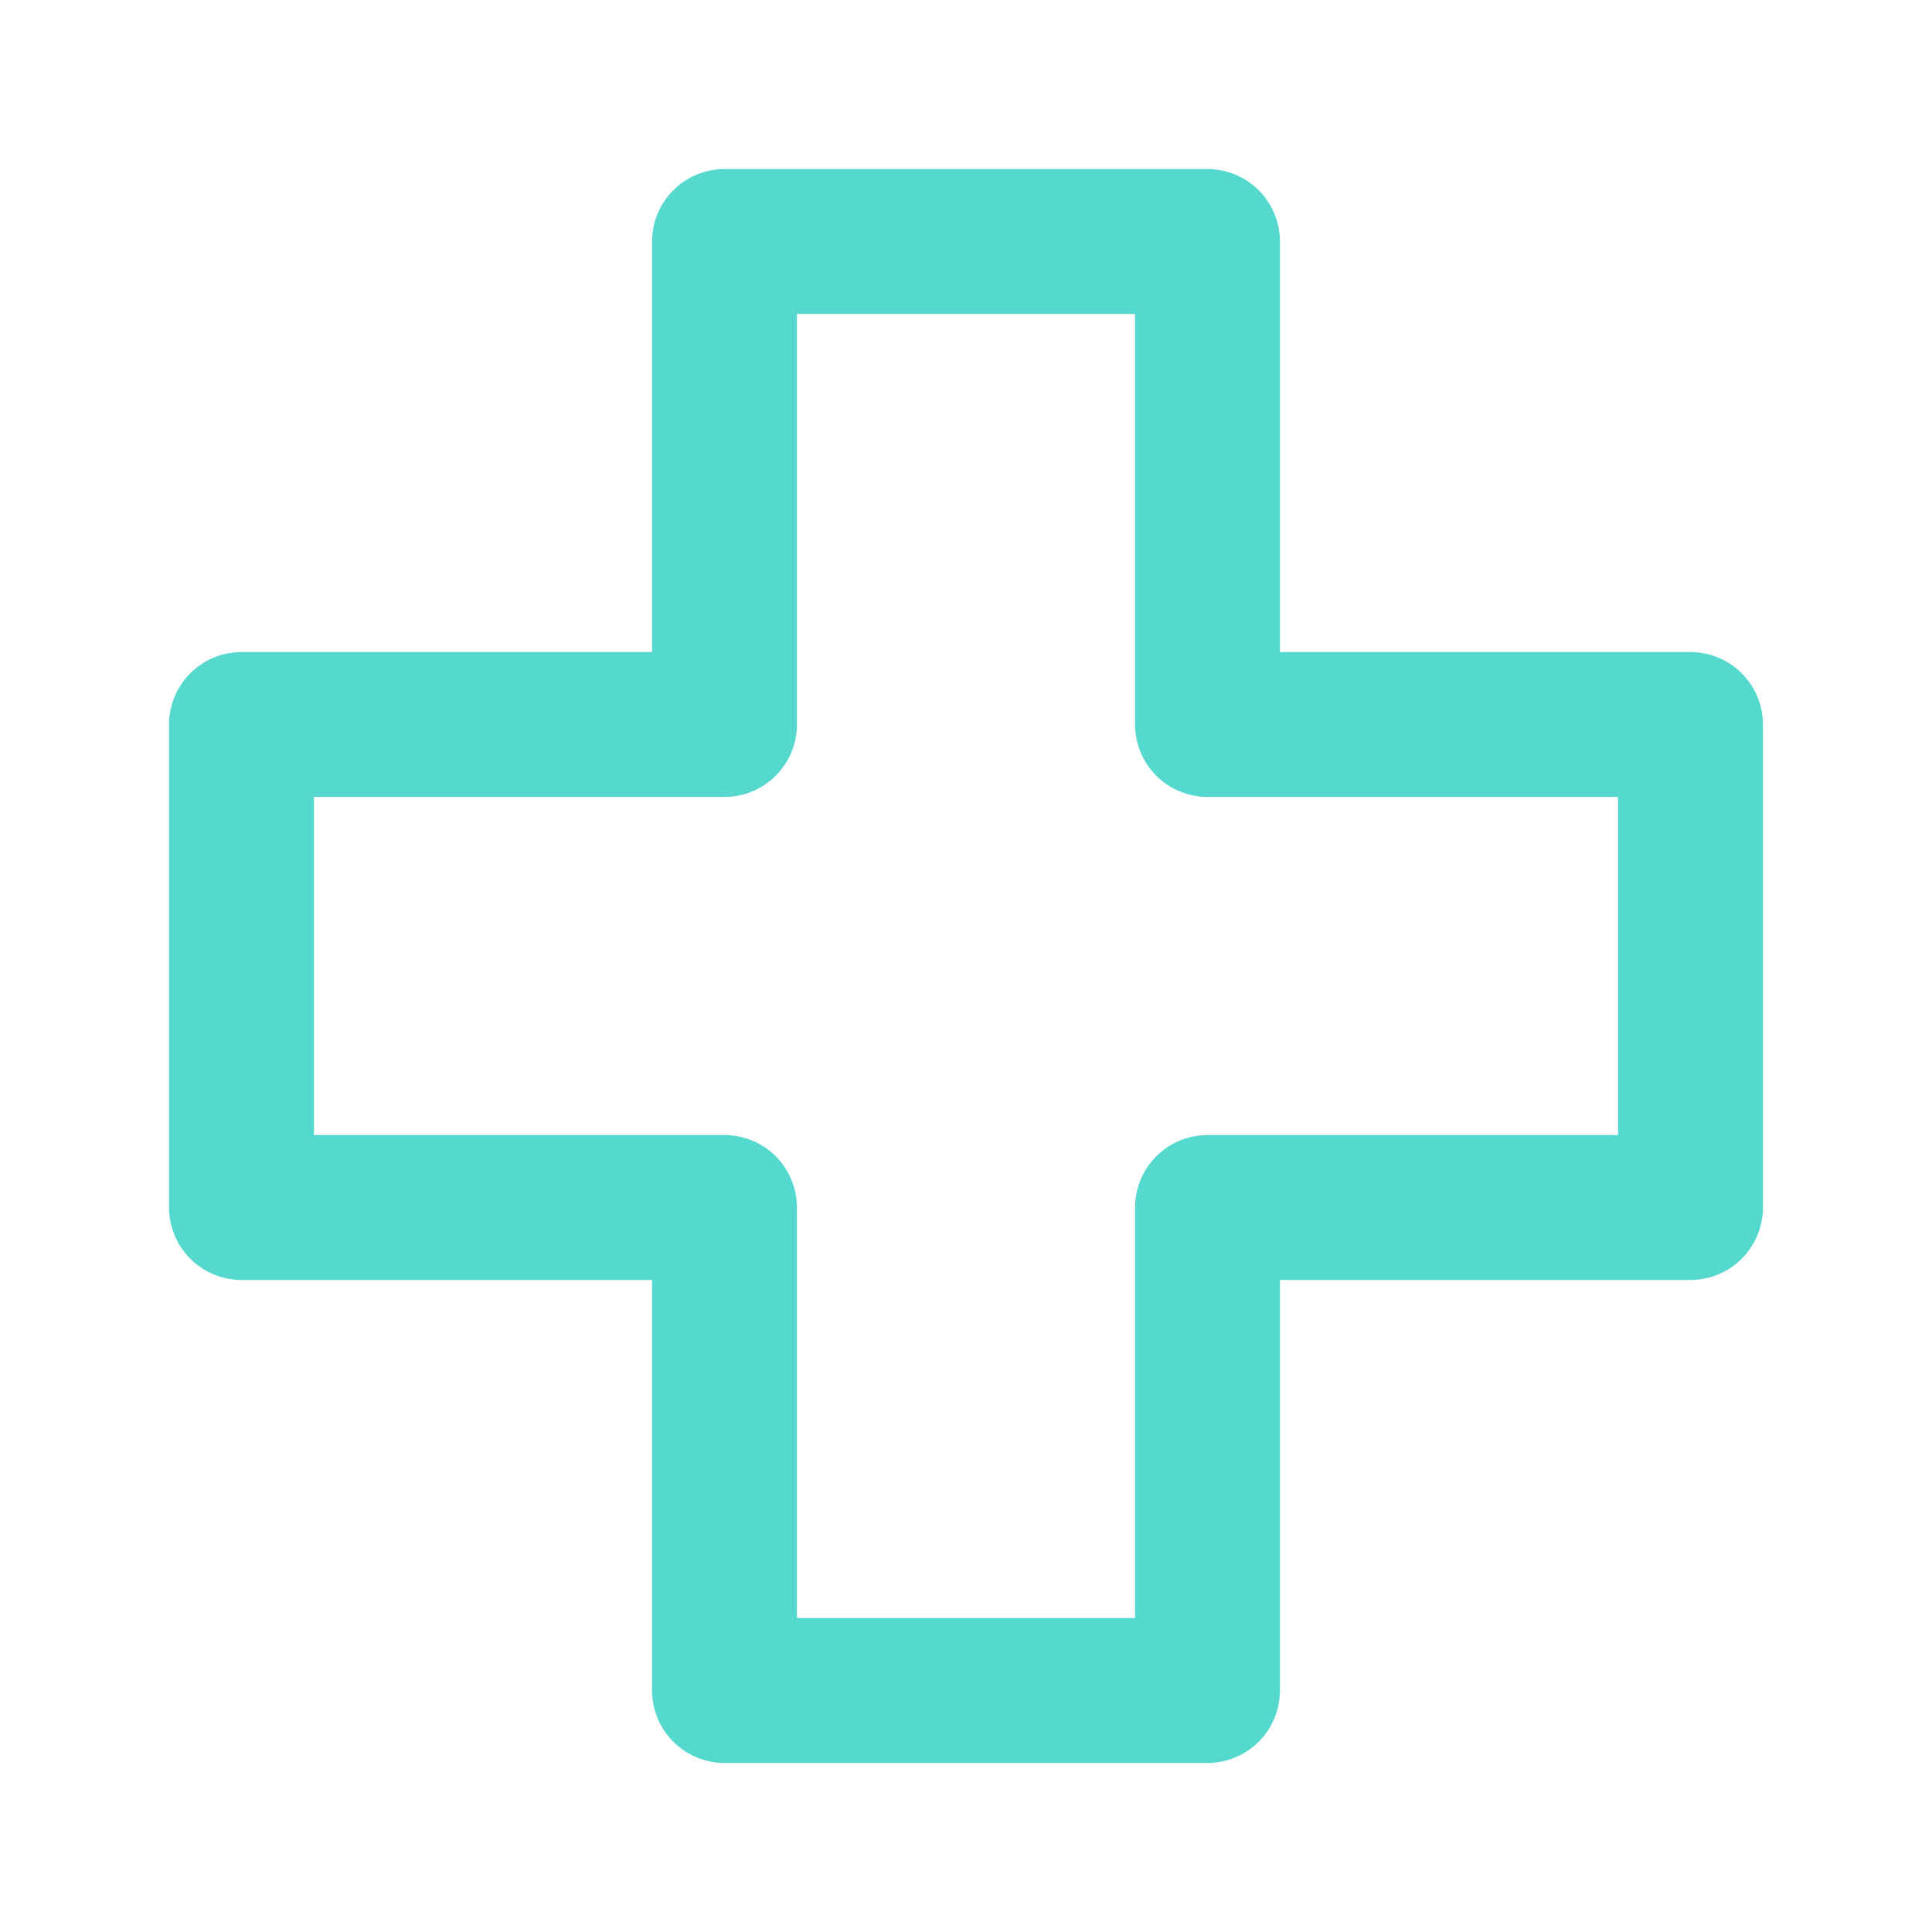
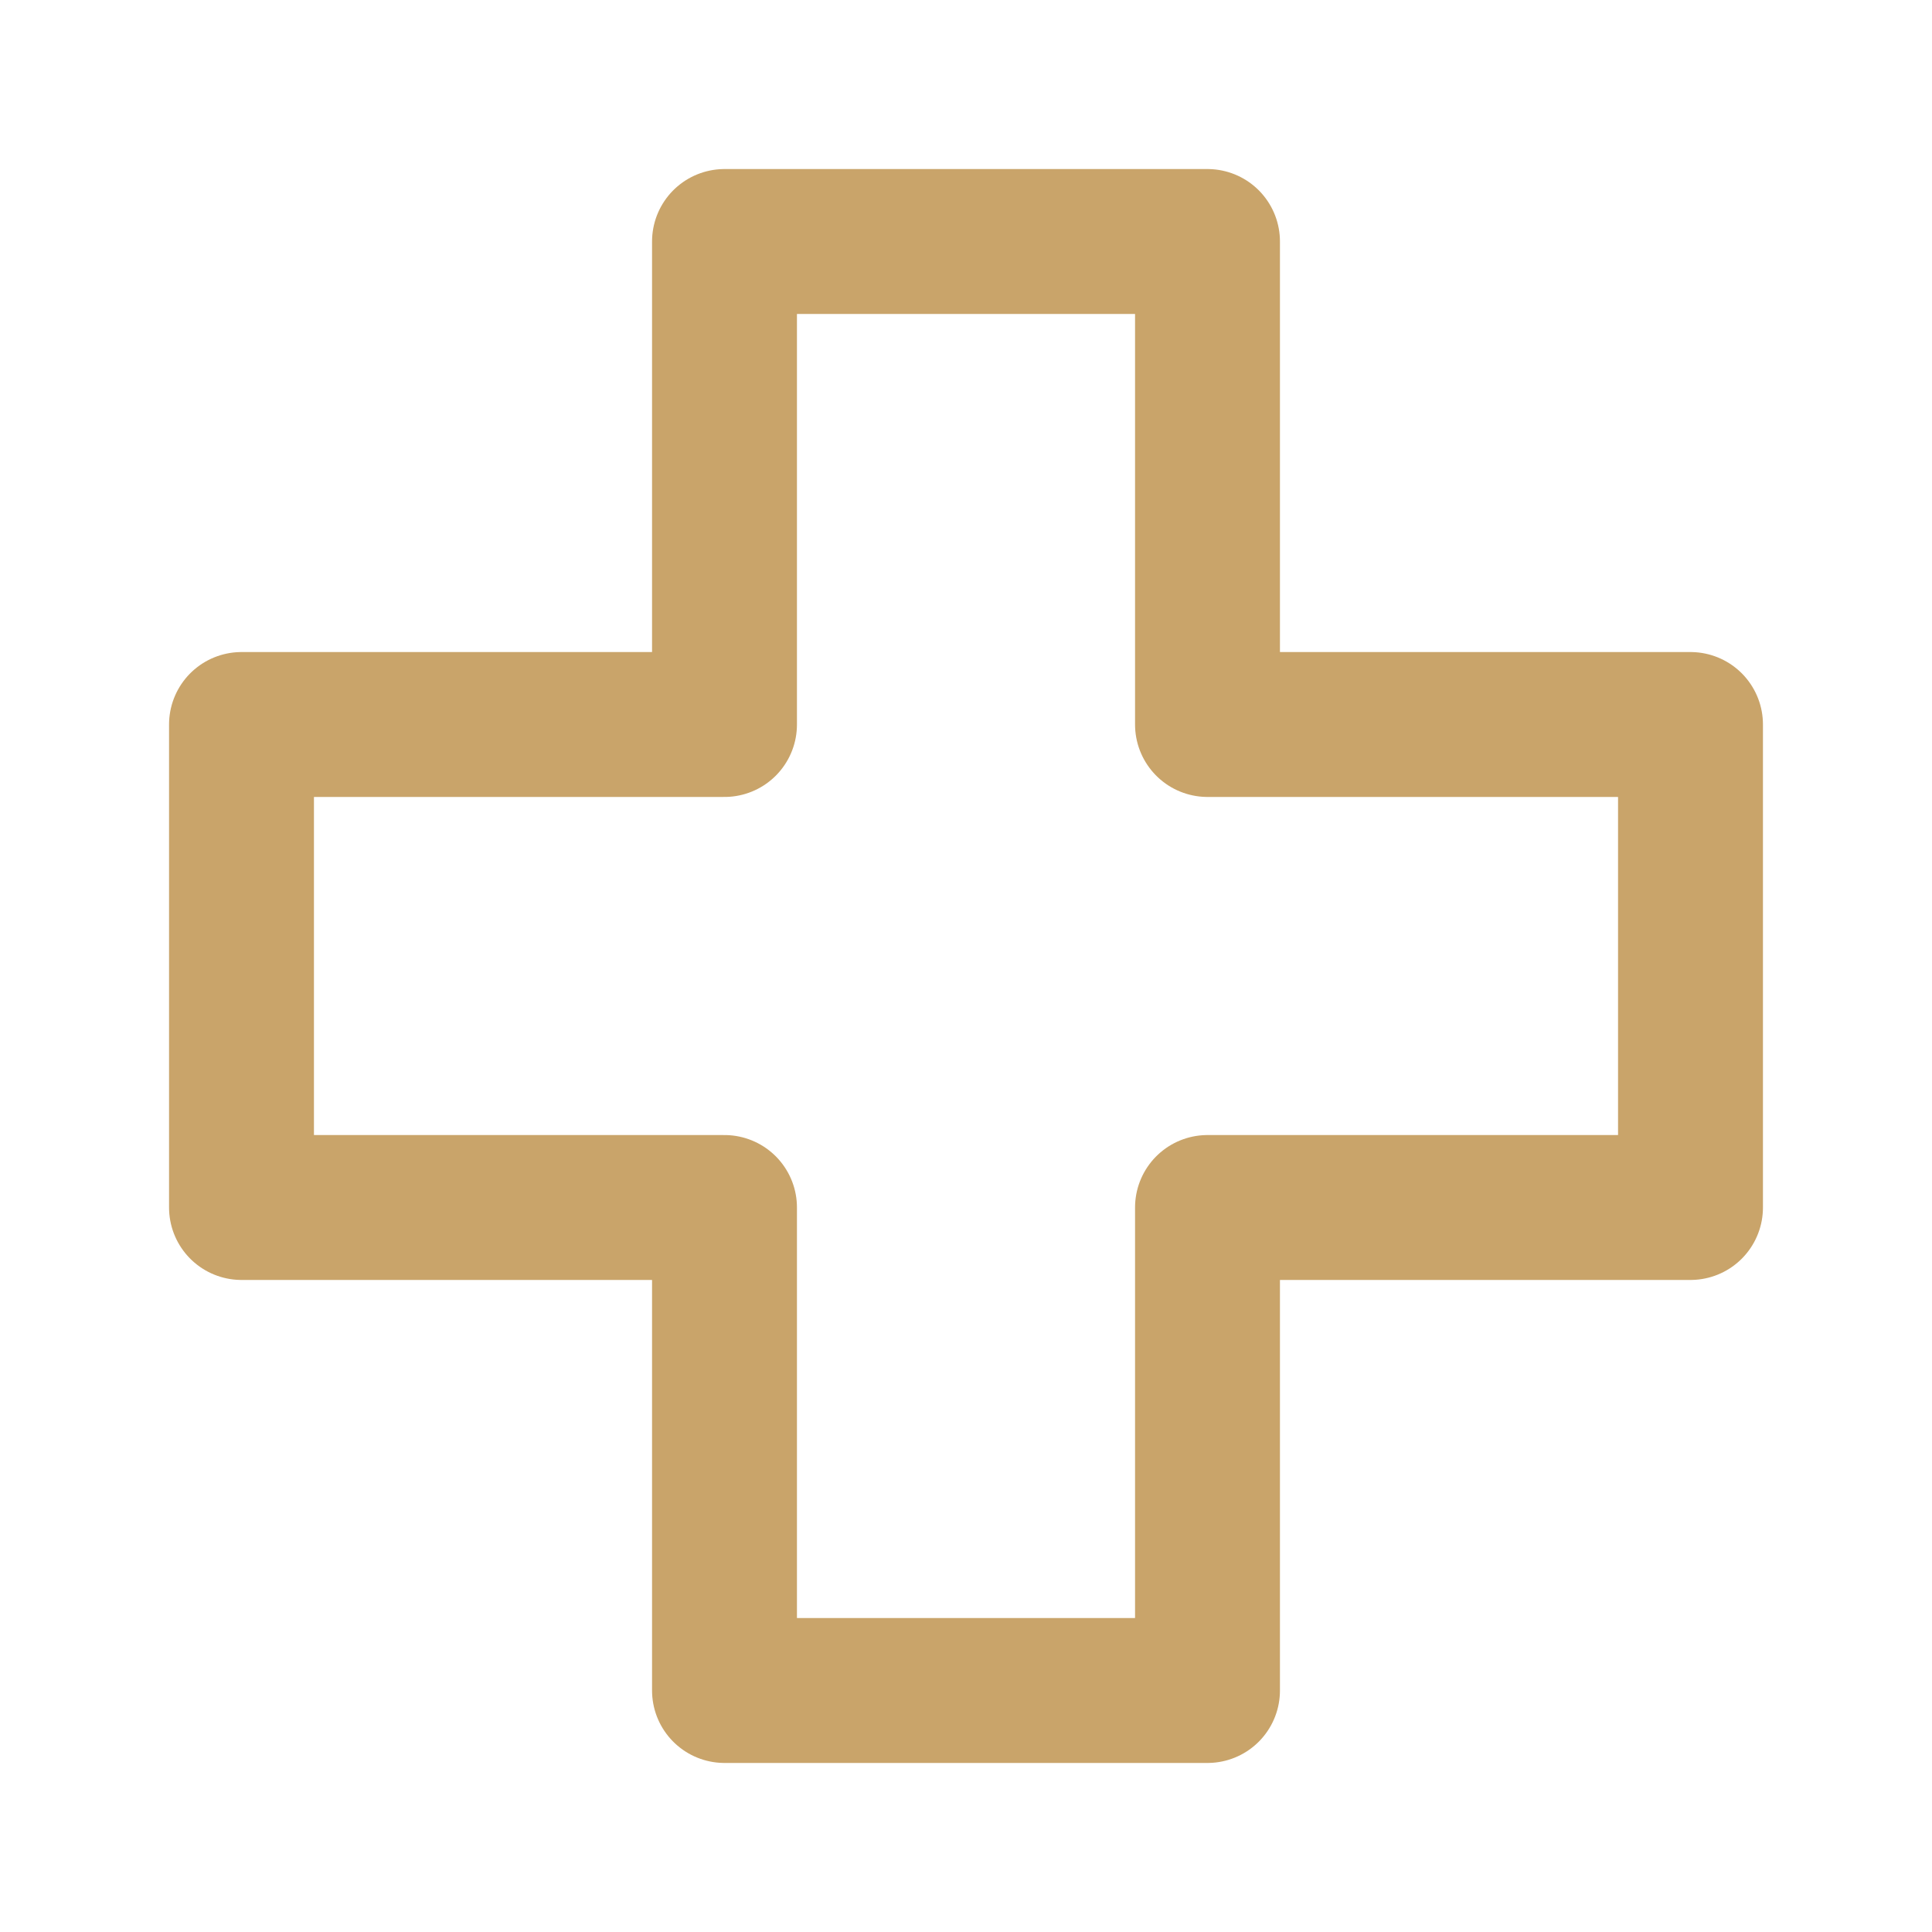
- <svg xmlns="http://www.w3.org/2000/svg" width="24" height="24" viewBox="0 0 24 24" fill="none" stroke="#55d9ce" stroke-width="1.8" stroke-linecap="round" stroke-linejoin="round">
+ <svg xmlns="http://www.w3.org/2000/svg" width="24" height="24" viewBox="0 0 24 24" fill="none" stroke="#c9a46a" stroke-width="1.8" stroke-linecap="round" stroke-linejoin="round">
  <path d="M9 3h6v6h6v6h-6v6H9v-6H3V9h6V3Z" />
</svg>
